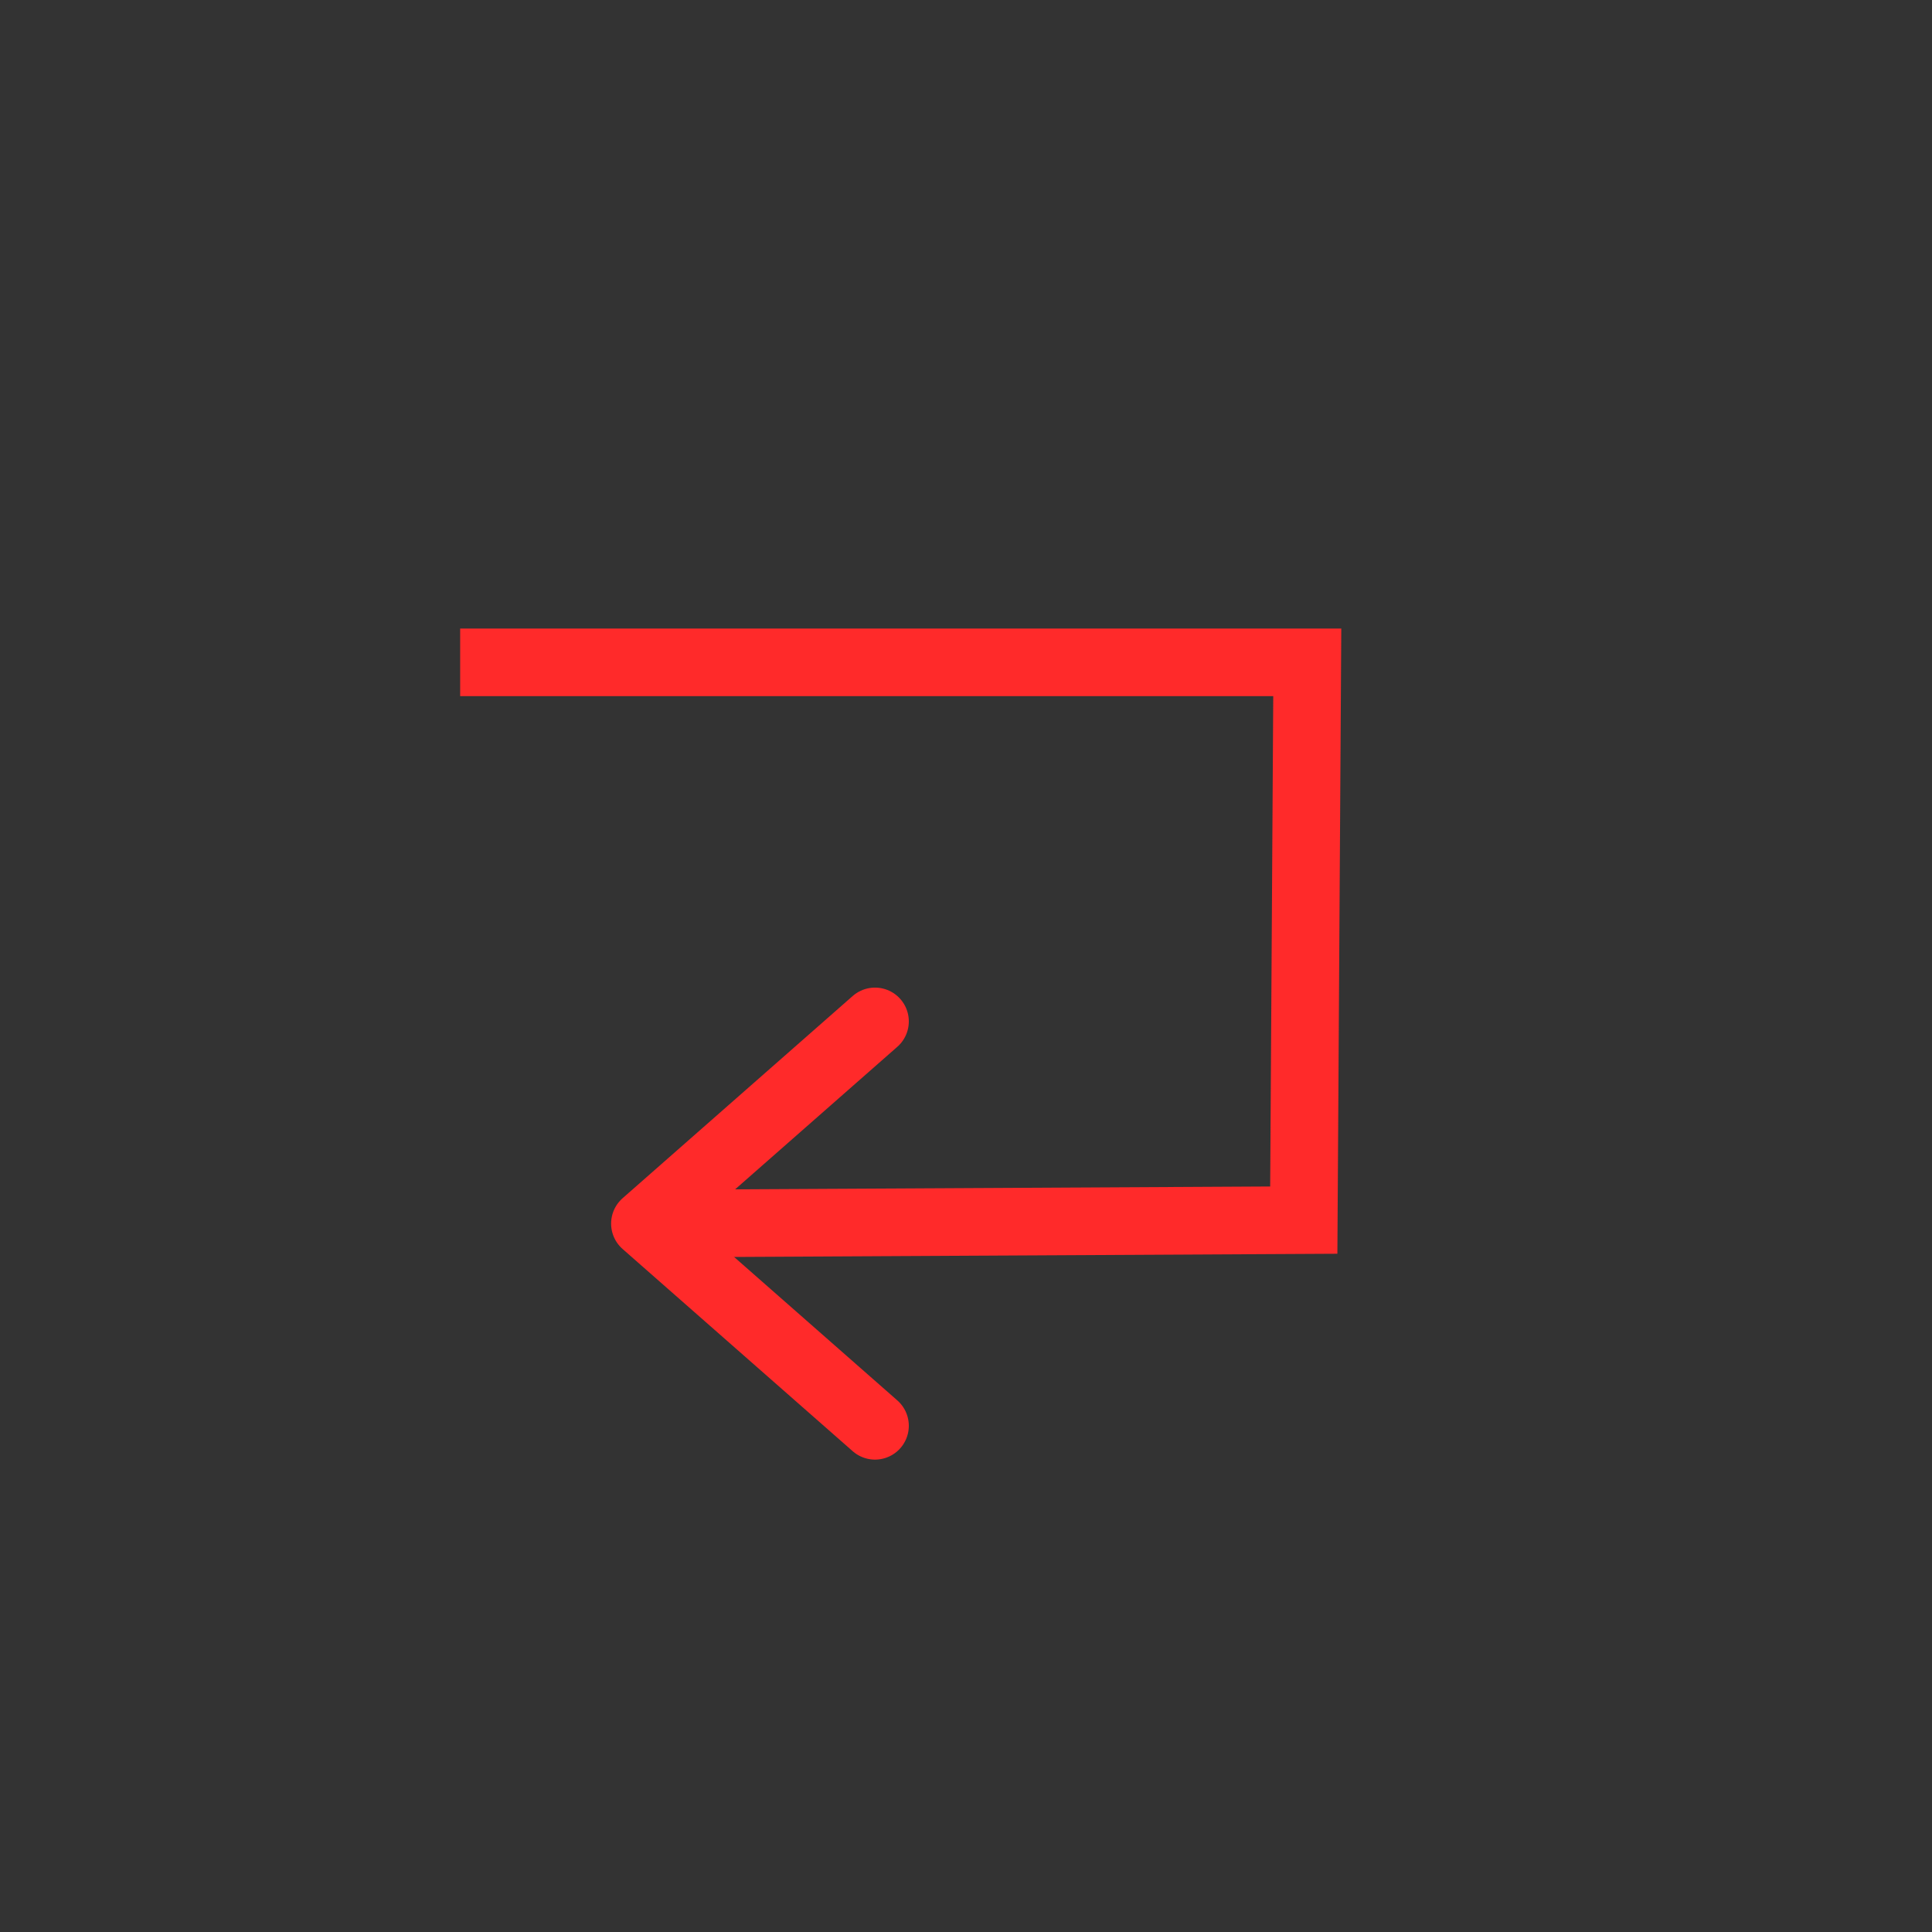
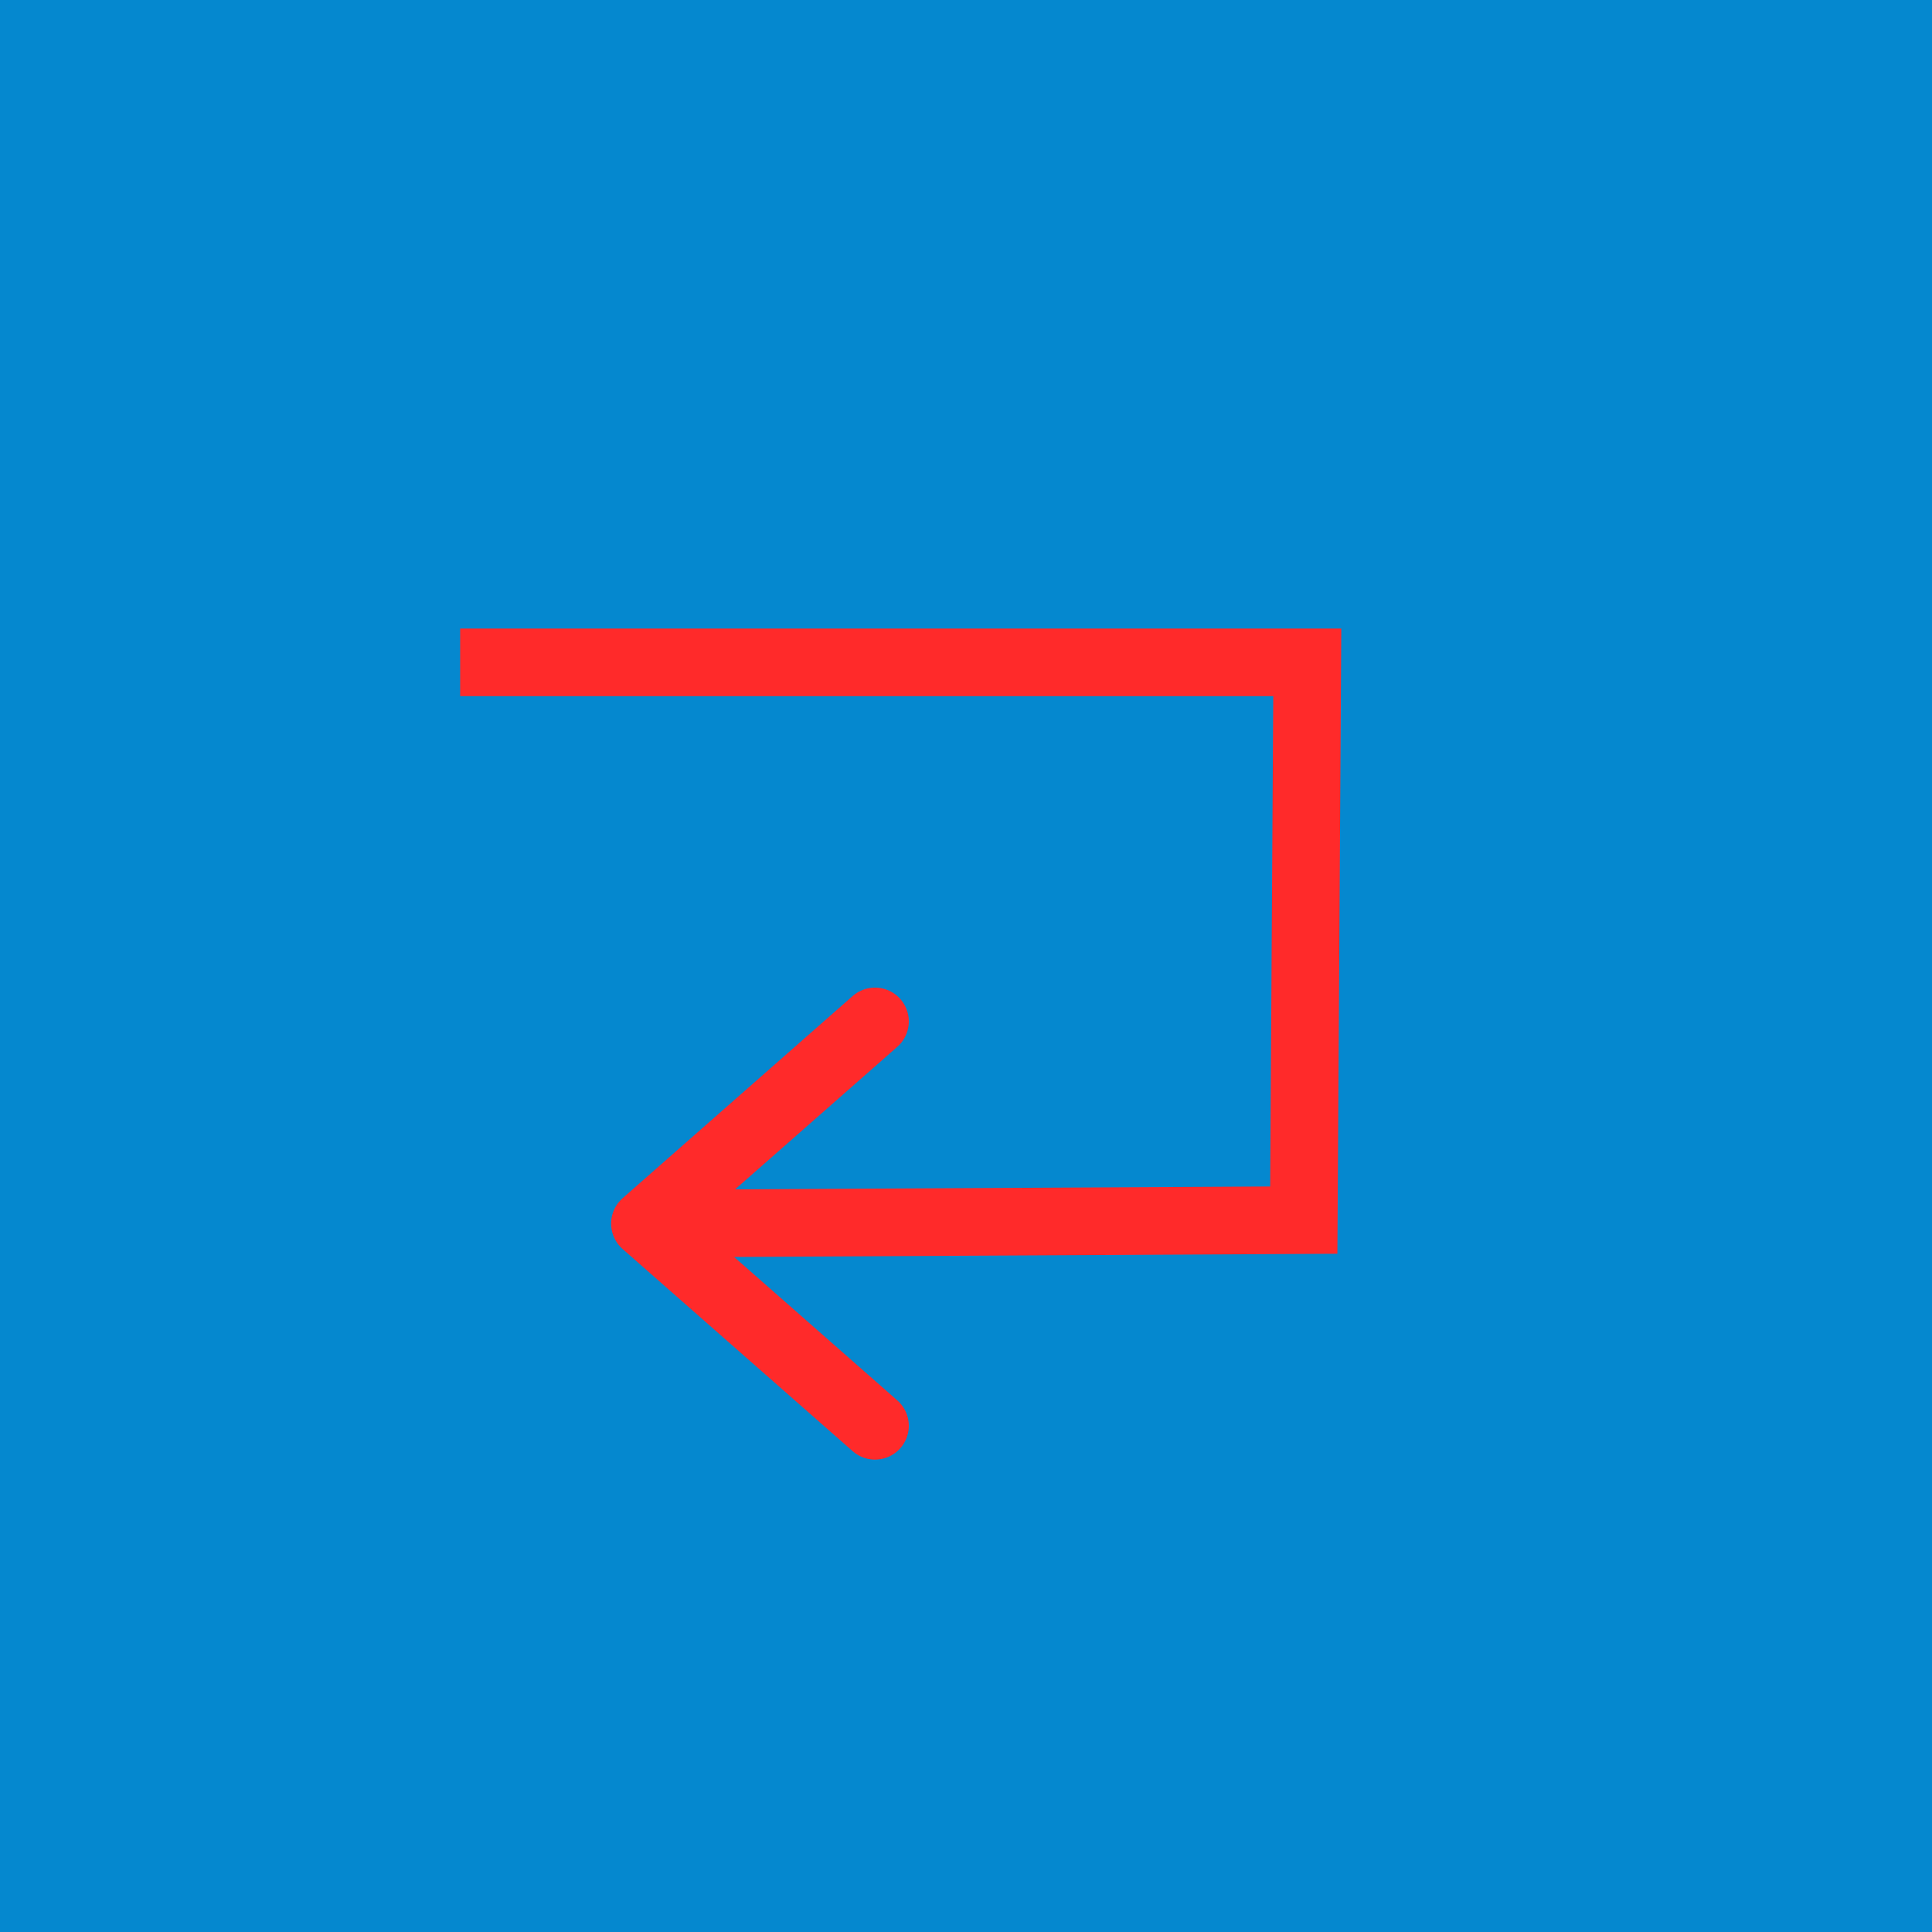
<svg xmlns="http://www.w3.org/2000/svg" width="200mm" height="200mm" viewBox="0 0 200 200" version="1.1" id="svg36">
  <defs id="defs33">
    <linearGradient id="linearGradient17391">
      <stop style="stop-color:#ff2a04;stop-opacity:1;" offset="0" id="stop17387" />
      <stop style="stop-color:#ff2a04;stop-opacity:0;" offset="1" id="stop17389" />
    </linearGradient>
    <linearGradient id="linearGradient1137">
      <stop style="stop-color:#333333;stop-opacity:1;" offset="0" id="stop1135" />
    </linearGradient>
  </defs>
  <g id="layer1" style="display:inline" />
  <g id="layer2" style="display:inline">
-     <rect style="opacity:1;fill:#333333;fill-opacity:1;fill-rule:evenodd;stroke:#333333;stroke-width:4;stroke-opacity:1" id="rect1472" width="196" height="196" x="2" y="2" />
+     <rect style="opacity:1;fill:#0588CF;fill-opacity:1;fill-rule:evenodd;stroke:#0588CF;stroke-width:4;stroke-opacity:1" id="rect1472" width="196" height="196" x="2" y="2" />
  </g>
  <g id="layer3" style="display:inline">
    <path style="fill:none;stroke:#ff2a2a;stroke-width:7;stroke-linecap:butt;stroke-linejoin:miter;stroke-miterlimit:4;stroke-dasharray:none;stroke-opacity:1" d="m 47.635,68.566 h 87.693 l -0.361,57.74 -68.205,0.361" id="path19322" />
    <path style="fill:none;stroke:#000000;stroke-width:0.265px;stroke-linecap:butt;stroke-linejoin:miter;stroke-opacity:1" d="M 66.762,126.667 90.58,105.736" id="path19491" />
    <path style="display:inline;fill:none;stroke:#000000;stroke-width:0.265px;stroke-linecap:butt;stroke-linejoin:miter;stroke-opacity:1" d="m 66.762,126.667 23.818,20.931" id="path19491-6" />
    <path style="fill:none;stroke:#ff2a2a;stroke-width:7;stroke-linecap:round;stroke-linejoin:round;stroke-miterlimit:4;stroke-dasharray:none;stroke-opacity:1" d="m 90.58,105.736 -23.818,20.931 23.818,20.931" id="path19628" />
  </g>
</svg>
